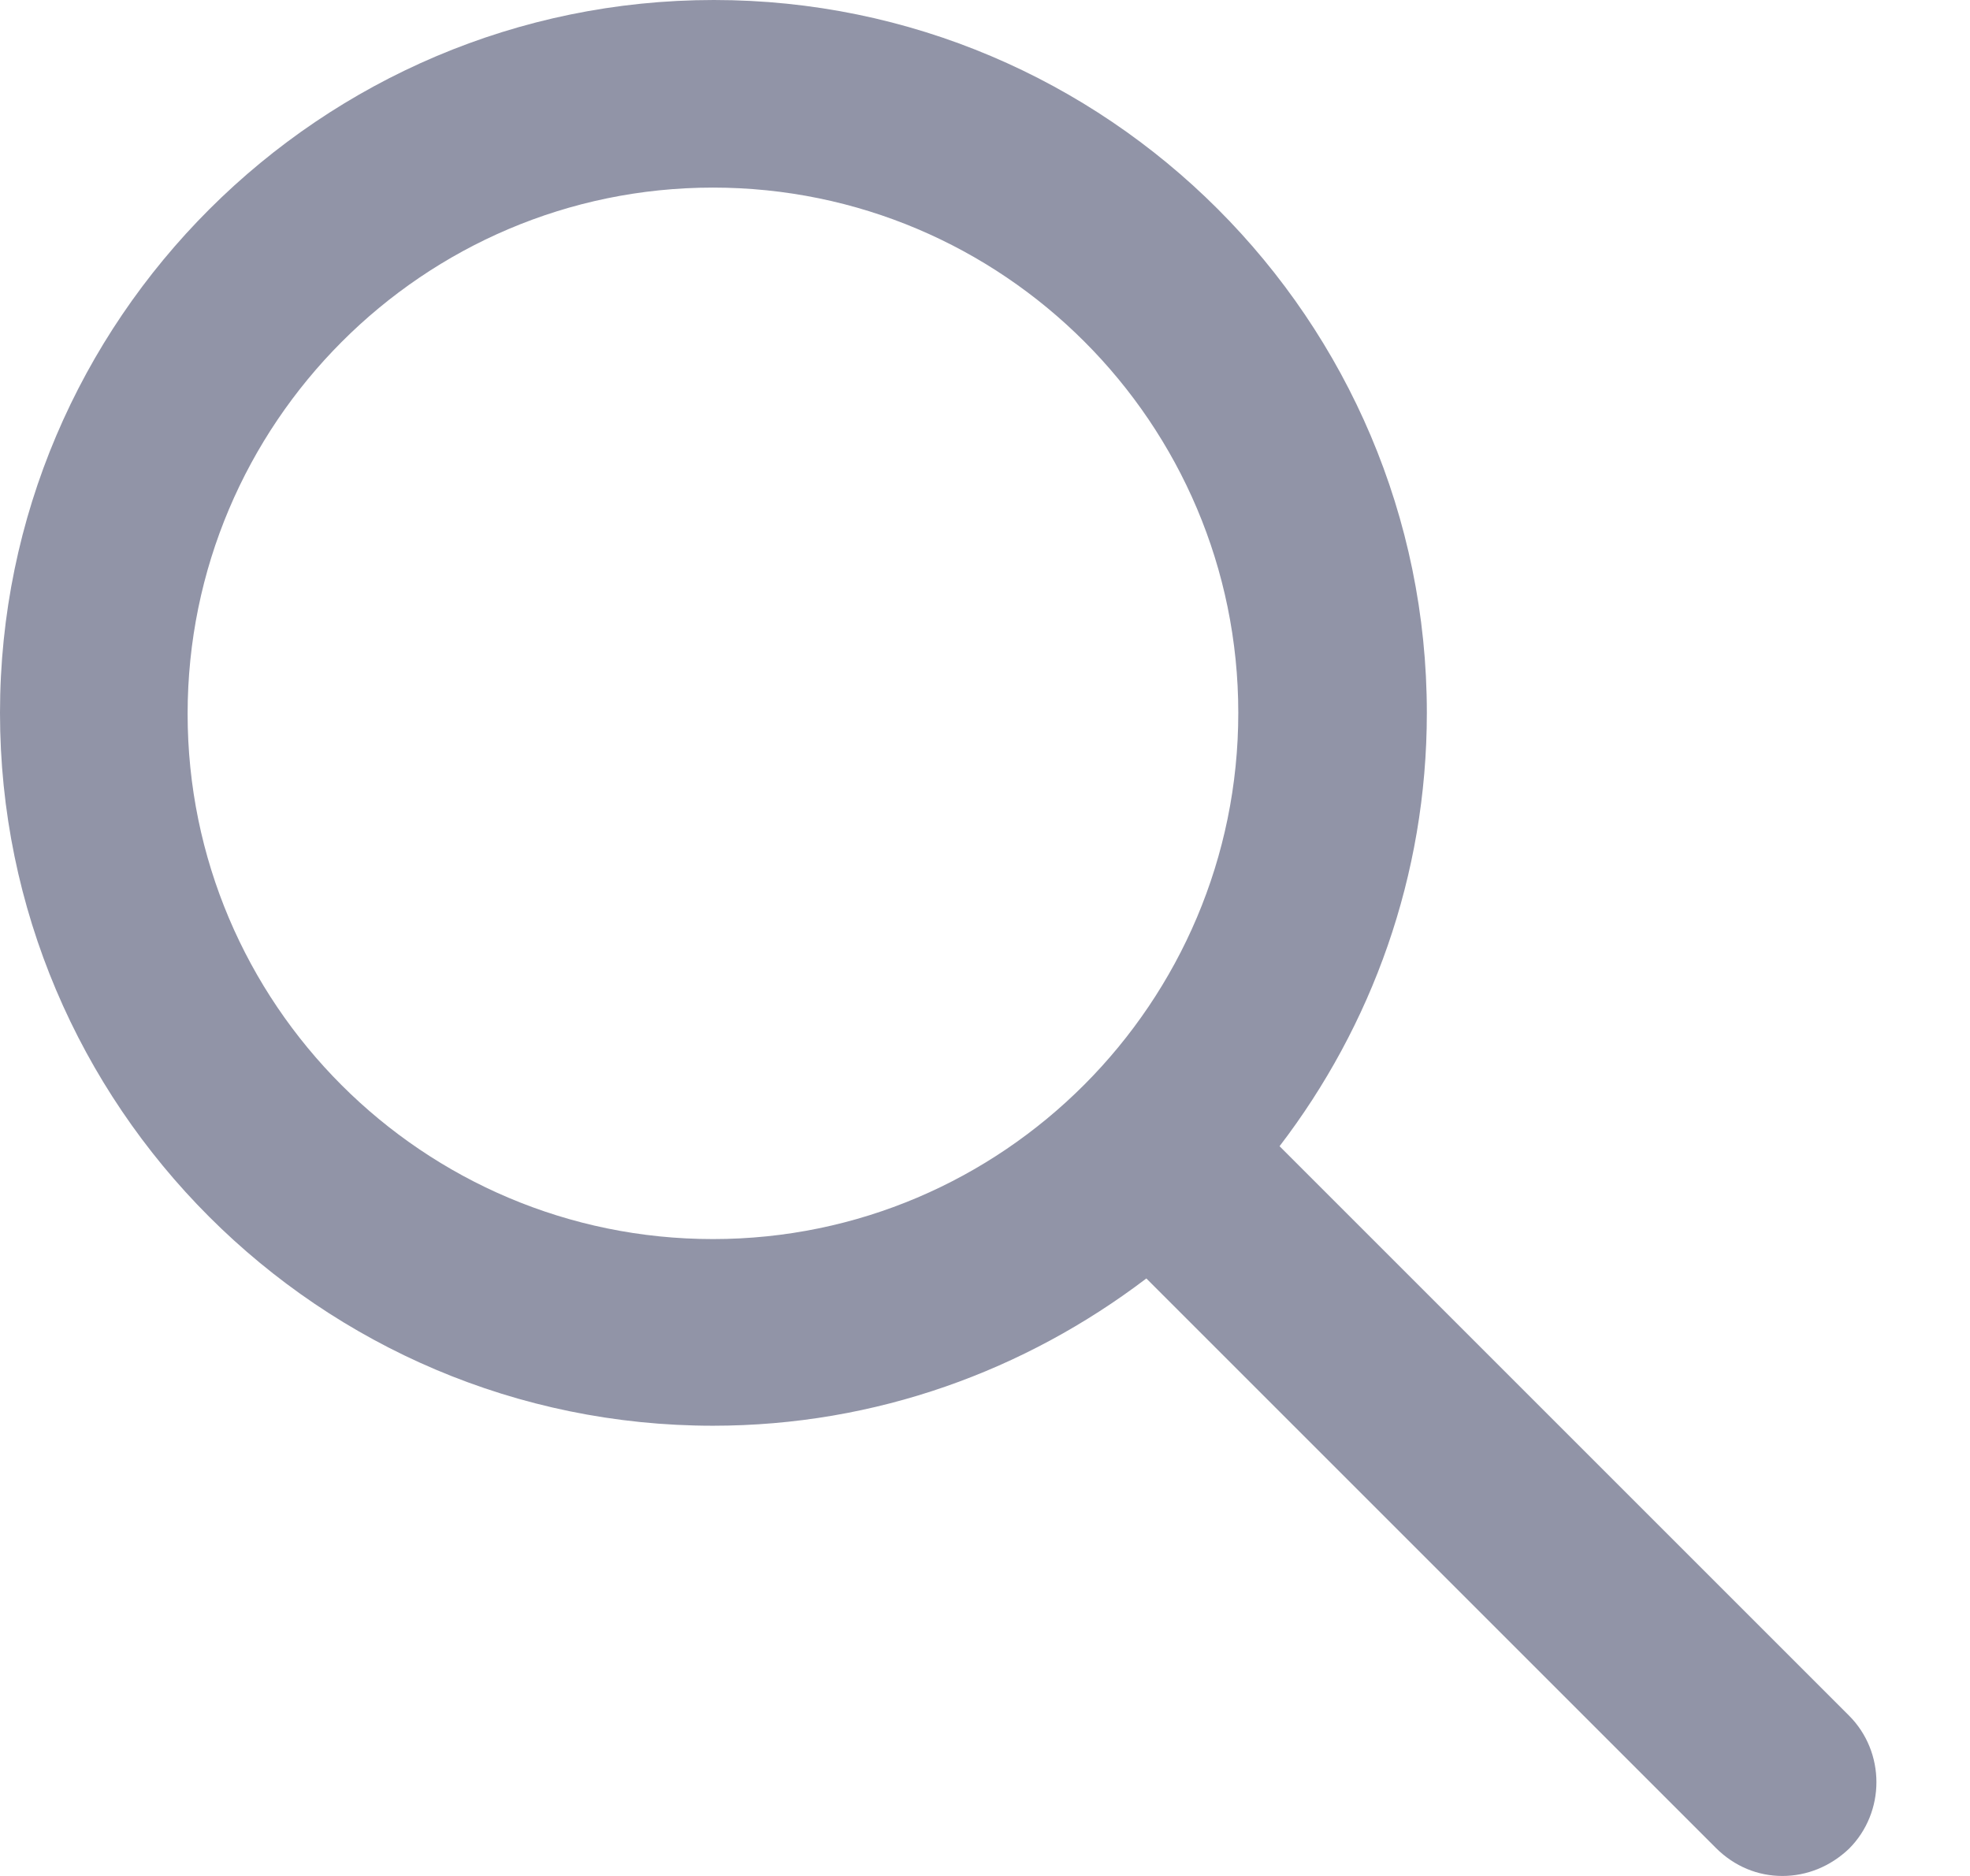
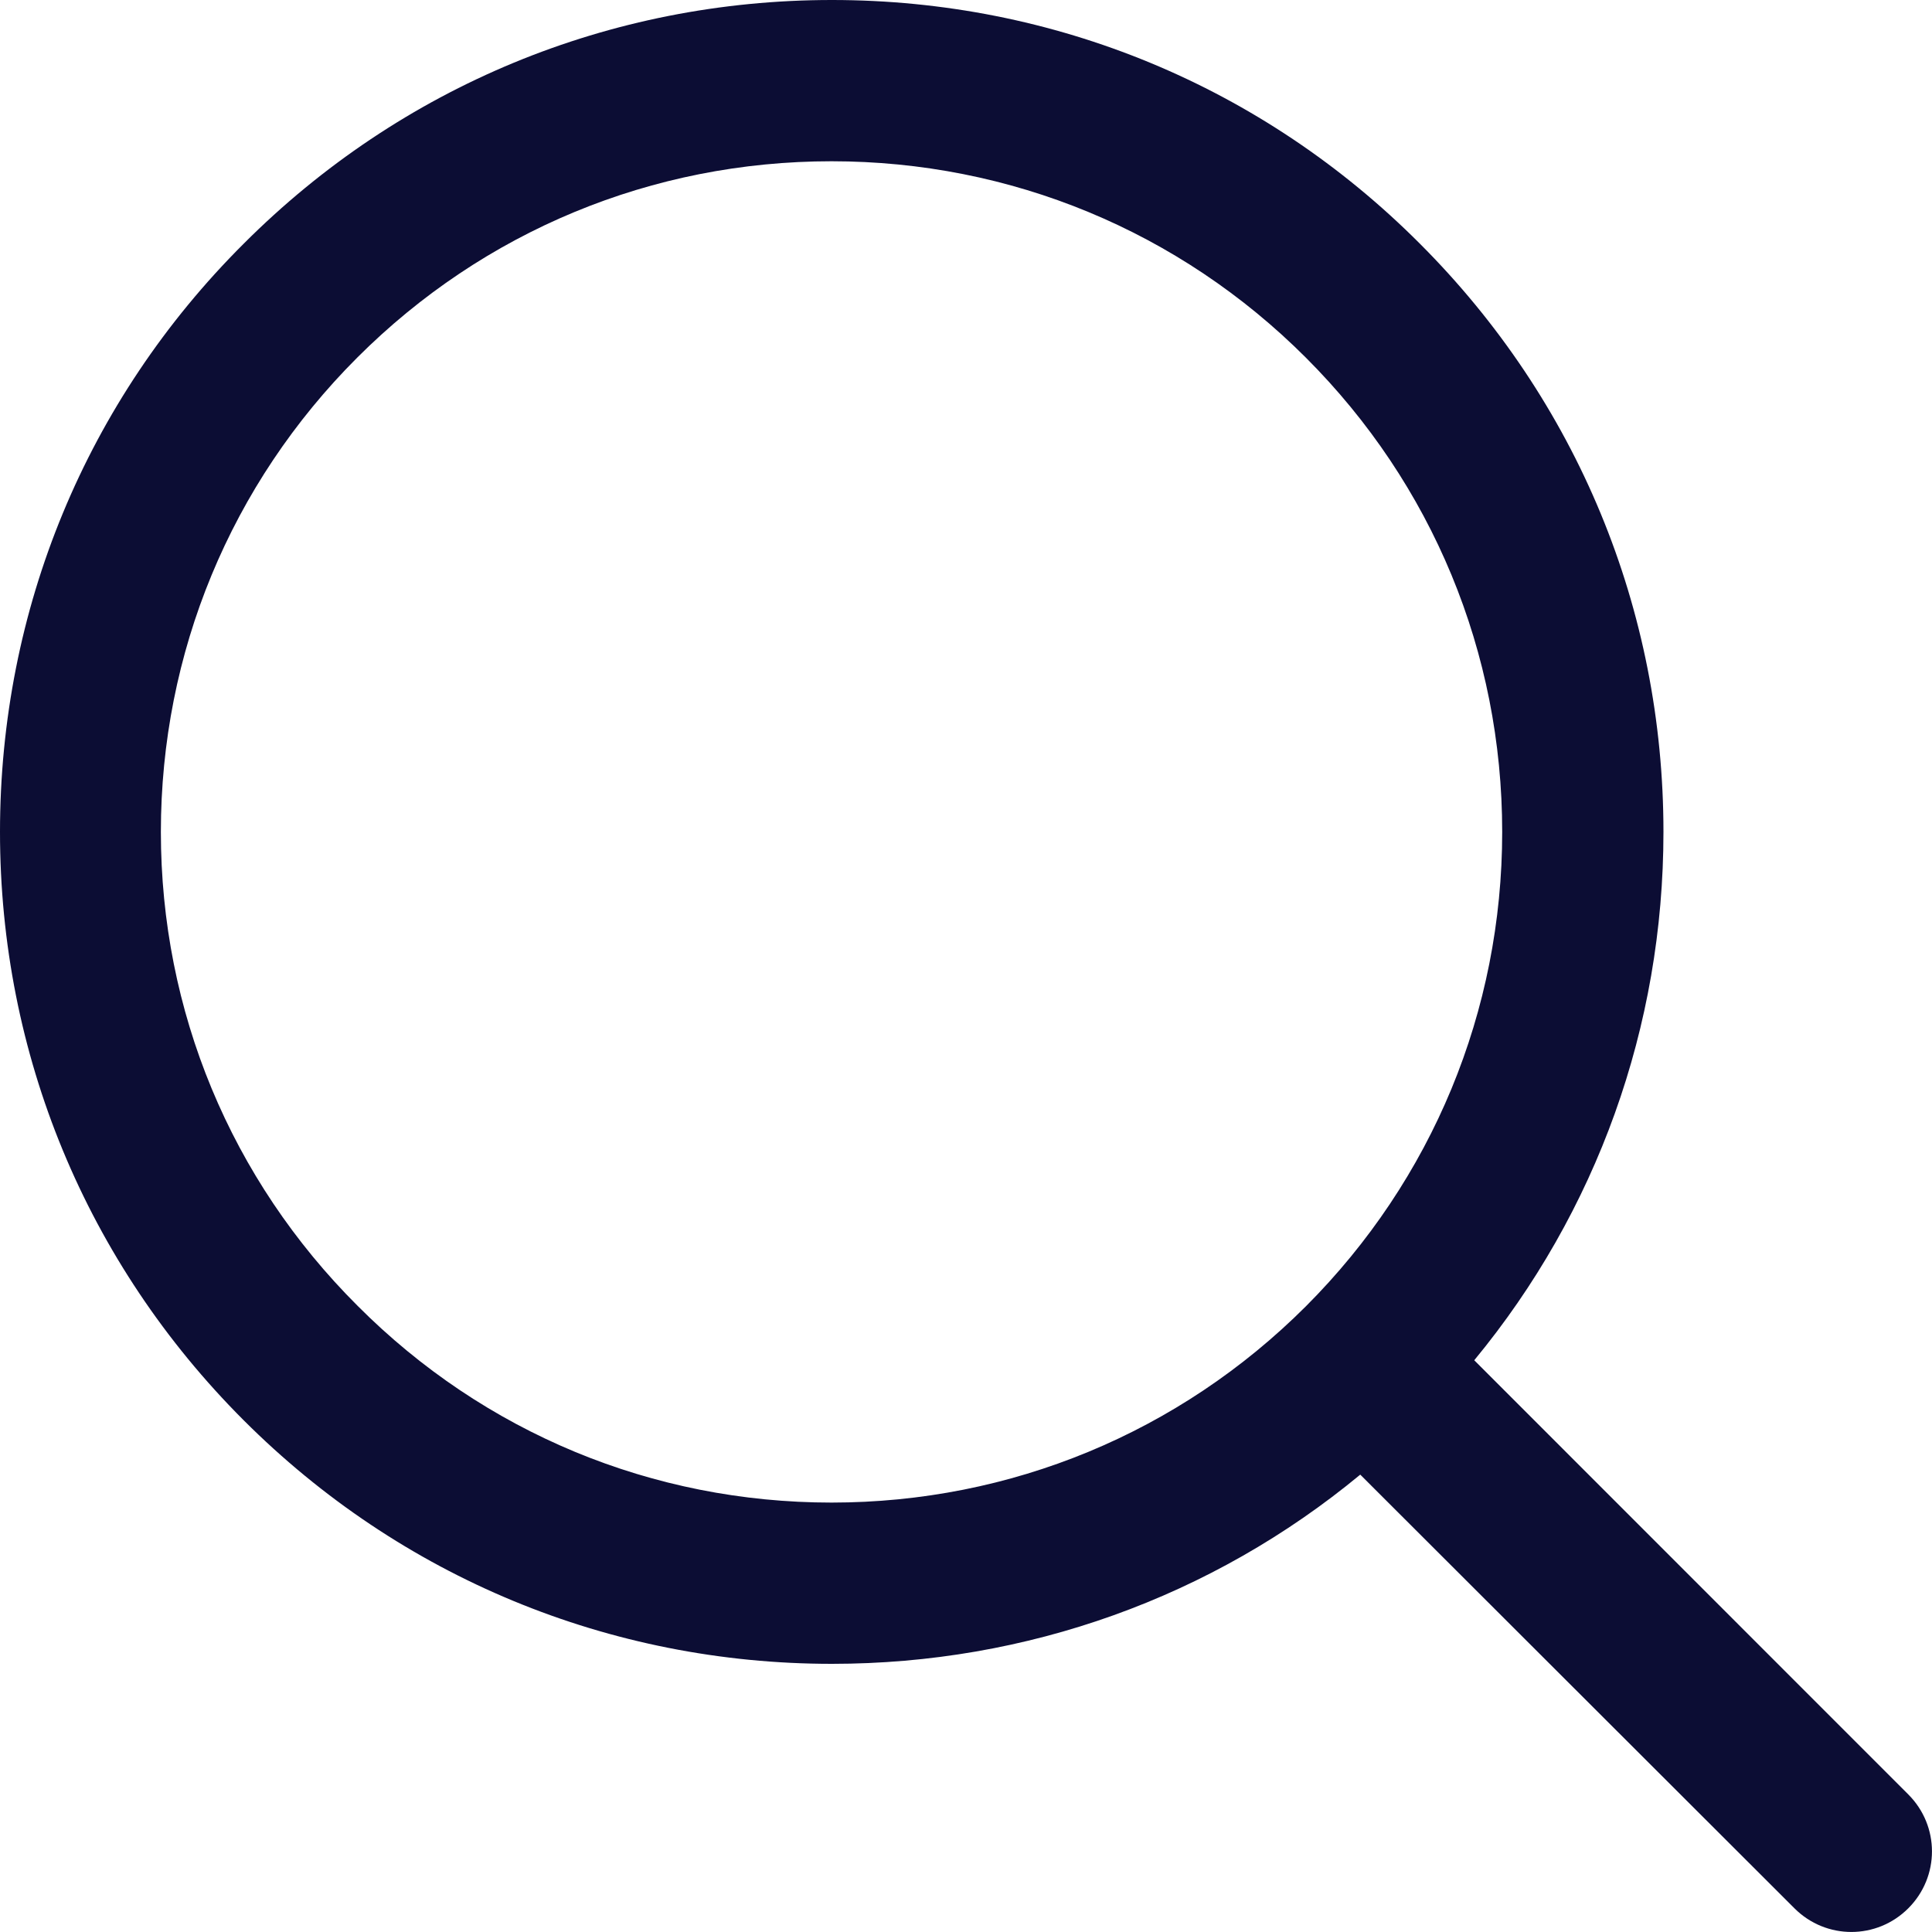
- <svg xmlns="http://www.w3.org/2000/svg" width="21" height="20" viewBox="0 0 21 20" fill="none">
-   <path d="M19.71 18.29L13.64 12.22C14.62 10.94 15.21 9.34 15.21 7.6C15.21 3.41 11.8 0 7.61 0C3.42 0 0 3.41 0 7.6C0 11.79 3.41 15.2 7.6 15.2C9.34 15.2 10.93 14.61 12.22 13.63L18.29 19.7C18.49 19.9 18.74 20 19 20C19.26 20 19.51 19.9 19.71 19.71C20.1 19.32 20.1 18.68 19.71 18.29ZM7.6 13.21C4.51 13.21 2 10.7 2 7.61C2 4.52 4.51 2 7.6 2C10.69 2 13.2 4.51 13.2 7.6C13.2 10.69 10.69 13.21 7.6 13.21Z" fill="#9194A7" />
+ <svg xmlns="http://www.w3.org/2000/svg" width="15" height="15" viewBox="0 0 15 15" fill="none">
+   <path d="M14.816 13.932L11.446 10.561C12.398 9.407 12.915 7.971 12.915 6.459C12.915 4.733 12.245 3.113 11.024 1.892C9.805 0.67 8.183 0 6.459 0C4.736 0 3.113 0.67 1.892 1.892C0.67 3.11 0 4.733 0 6.459C0 8.183 0.67 9.805 1.892 11.027C3.11 12.245 4.733 12.918 6.459 12.918C7.974 12.918 9.41 12.401 10.561 11.449L13.932 14.816C14.177 15.061 14.571 15.061 14.816 14.816C15.061 14.571 15.061 14.177 14.816 13.932ZM2.777 10.139C1.791 9.156 1.249 7.849 1.249 6.459C1.249 5.069 1.791 3.759 2.773 2.777C3.756 1.794 5.063 1.252 6.456 1.252C7.846 1.252 9.156 1.794 10.139 2.777C11.121 3.759 11.663 5.066 11.663 6.459C11.663 7.849 11.121 9.159 10.139 10.142C9.156 11.124 7.846 11.666 6.456 11.666C5.066 11.666 3.759 11.124 2.777 10.139Z" fill="#0C0D34" />
</svg>
